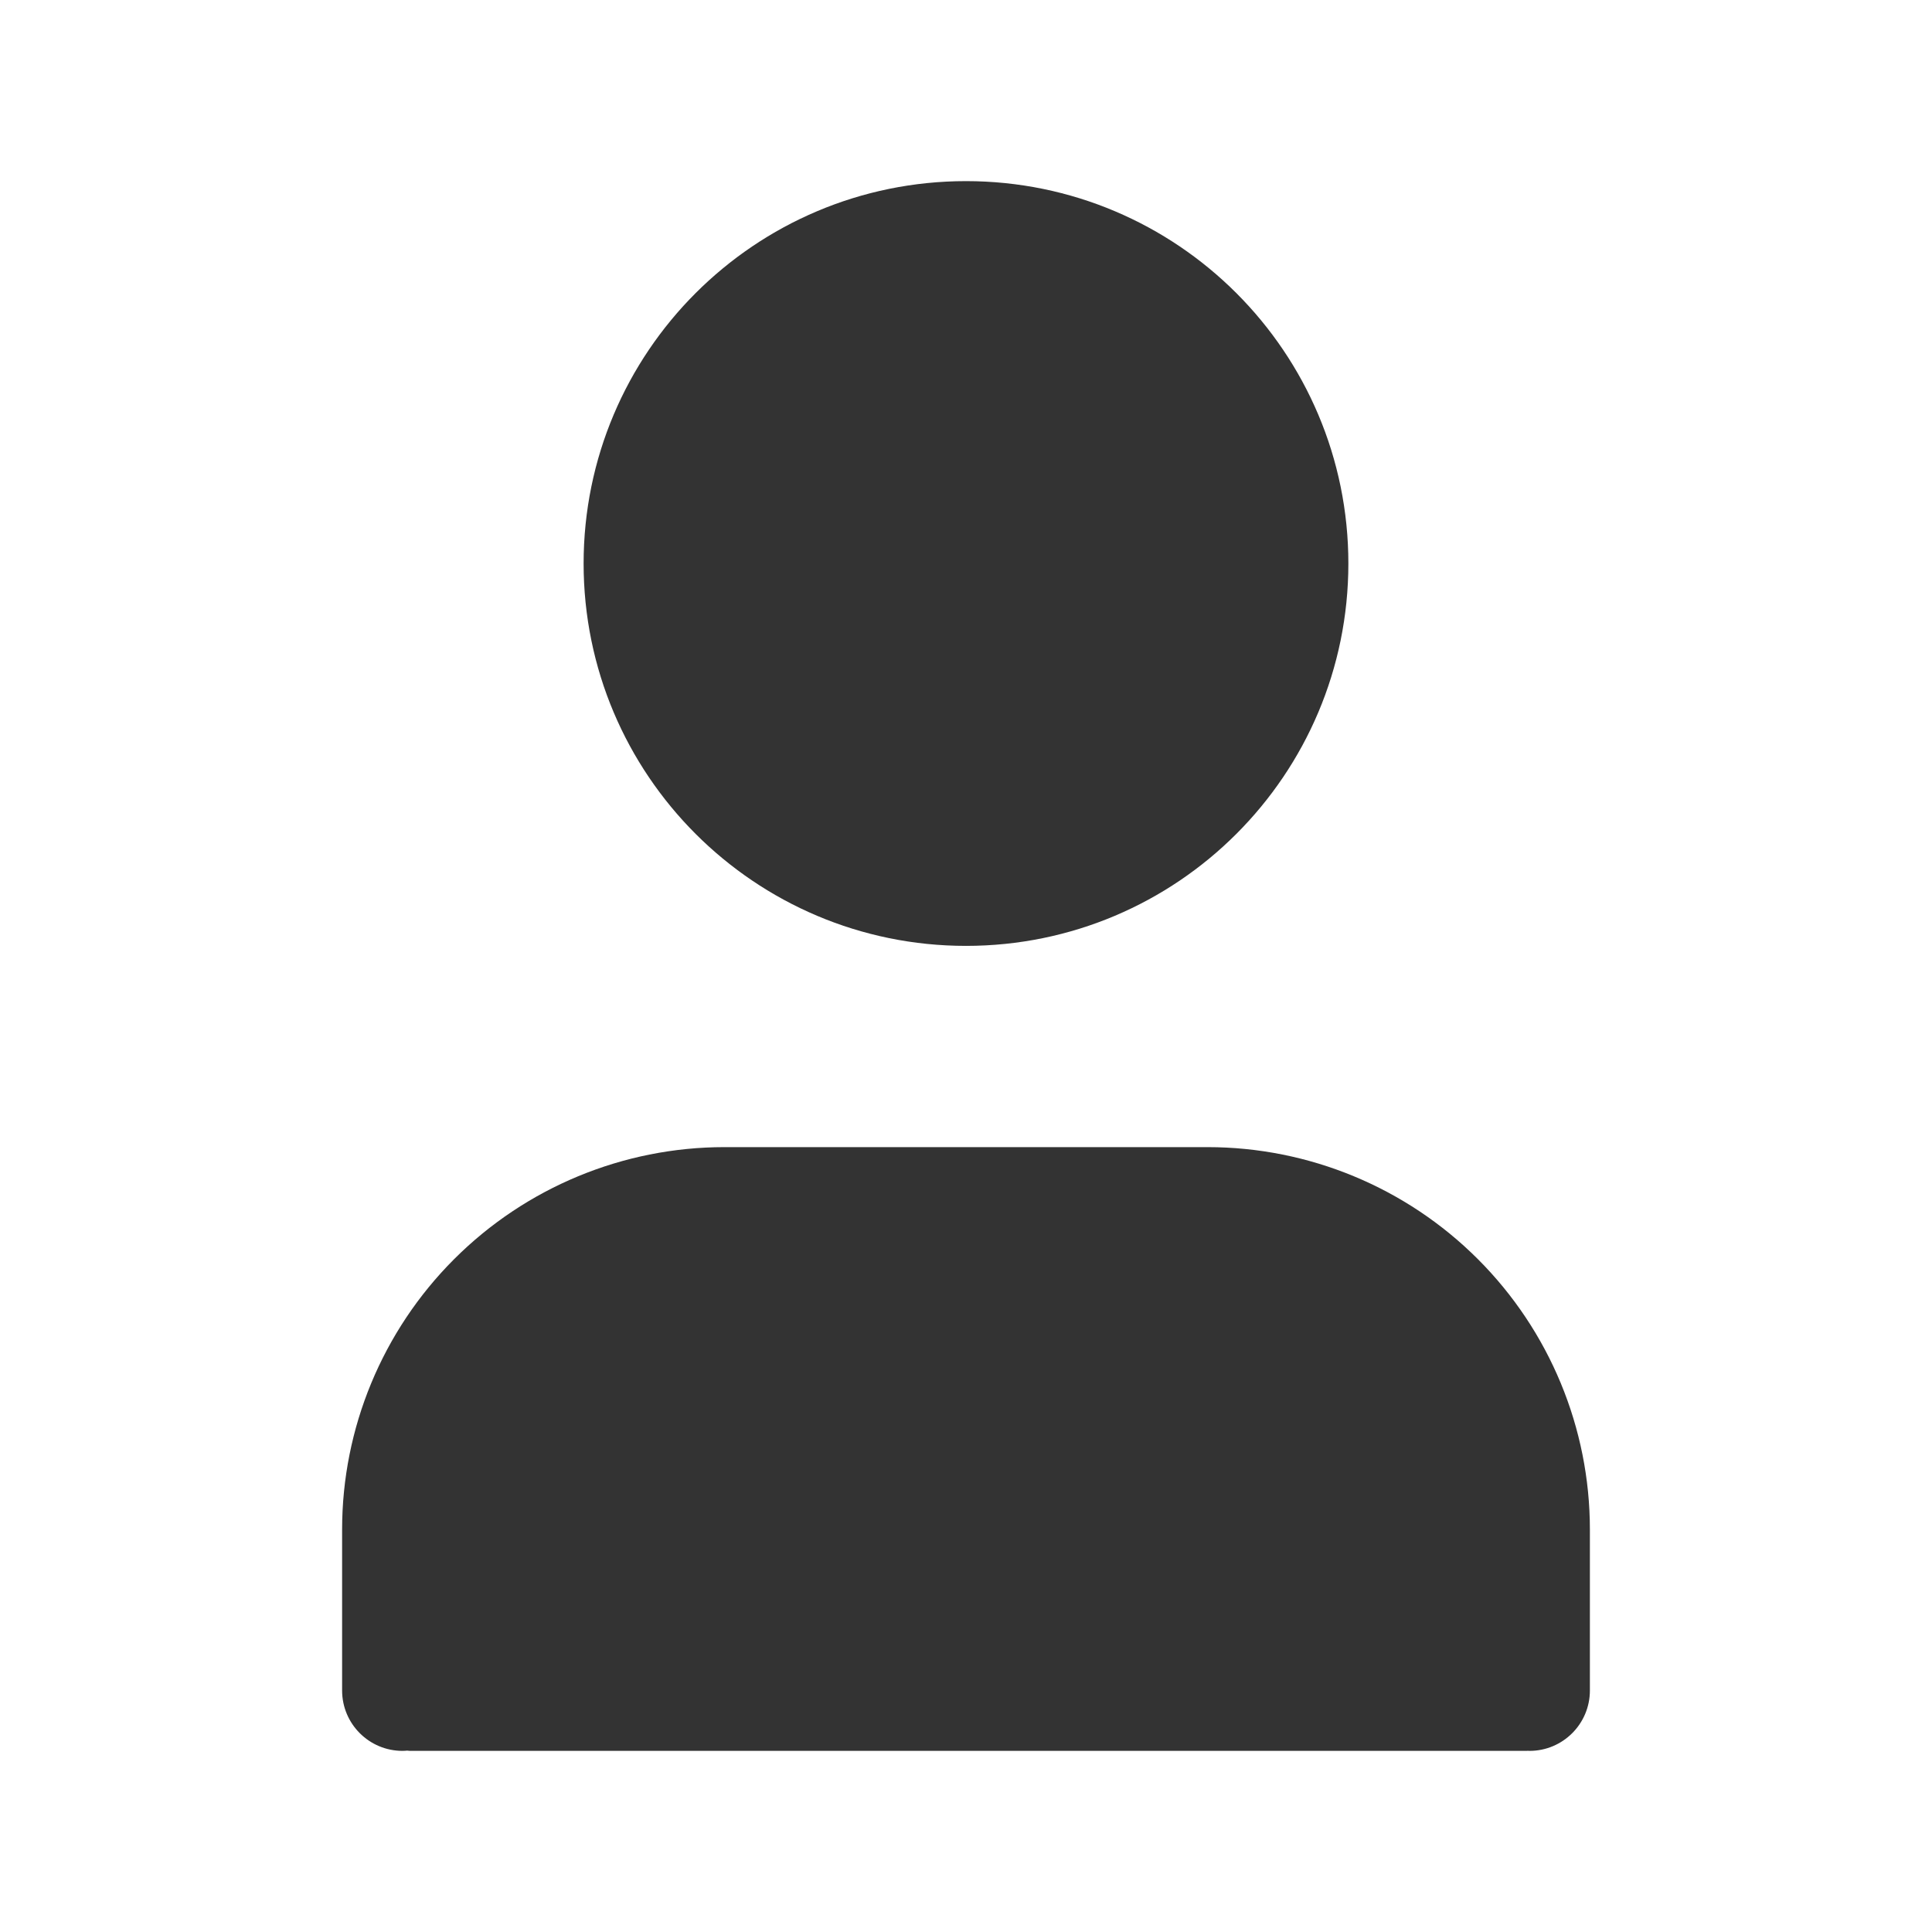
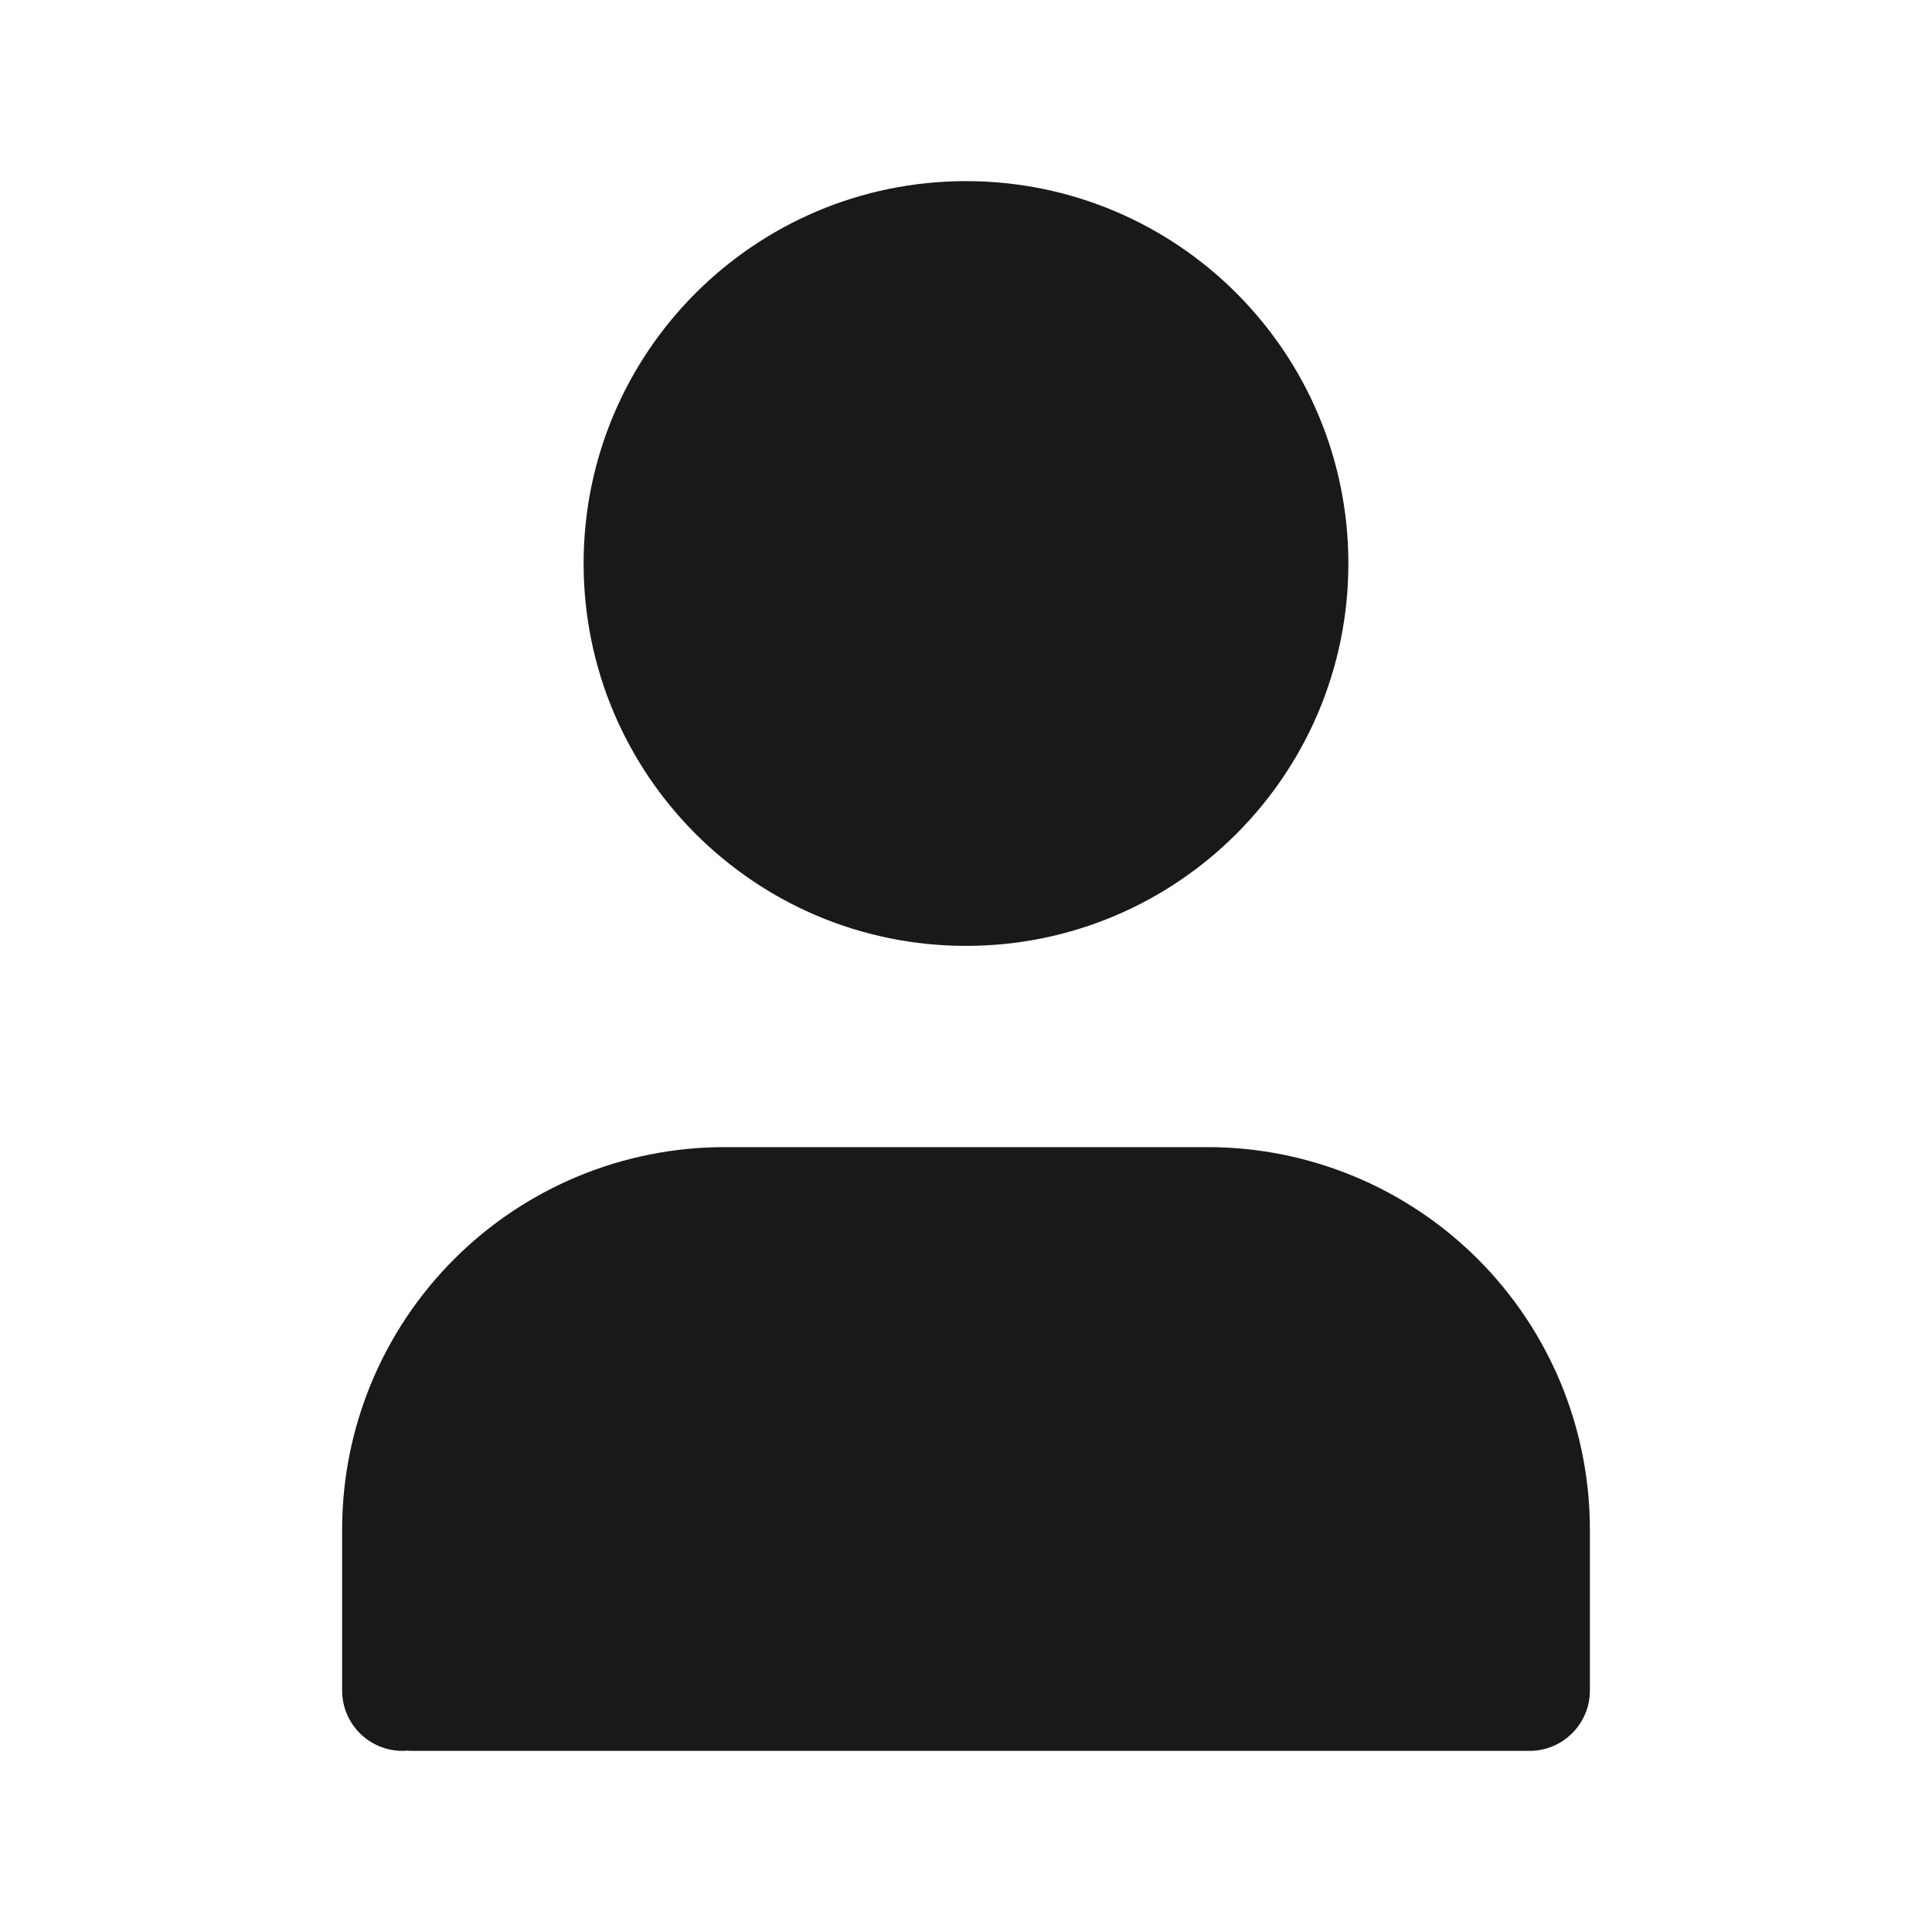
<svg xmlns="http://www.w3.org/2000/svg" width="80" height="80" viewBox="0 0 80 80" fill="none">
-   <path d="M40 36.667C47.364 36.667 53.333 30.697 53.333 23.333C53.333 15.97 47.364 10 40 10C32.636 10 26.666 15.97 26.666 23.333C26.666 30.697 32.636 36.667 40 36.667Z" fill="#333333" stroke="#333333" stroke-width="5" stroke-linecap="round" stroke-linejoin="round" />
-   <path d="M50 47.5C54.199 47.5 58.227 49.169 61.196 52.138C64.165 55.107 65.834 59.134 65.834 63.333V70C65.834 71.38 64.714 72.5 63.334 72.5C63.306 72.5 63.278 72.496 63.25 72.495V72.5H17C16.954 72.5 16.909 72.495 16.865 72.489C16.8 72.494 16.734 72.5 16.667 72.5C15.286 72.5 14.166 71.381 14.166 70V63.333C14.166 59.134 15.835 55.107 18.805 52.138C21.774 49.169 25.801 47.5 30 47.5H50Z" fill="#333333" />
+   <path d="M40 36.667C47.364 36.667 53.333 30.697 53.333 23.333C53.333 15.97 47.364 10 40 10C32.636 10 26.666 15.97 26.666 23.333C26.666 30.697 32.636 36.667 40 36.667Z" fill="#191919" stroke="#191919" stroke-width="5" stroke-linecap="round" stroke-linejoin="round" />
+   <path d="M50 47.5C54.199 47.5 58.227 49.169 61.196 52.138C64.165 55.107 65.834 59.134 65.834 63.333V70C65.834 71.38 64.714 72.5 63.334 72.5C63.306 72.5 63.278 72.496 63.25 72.495V72.5H17C16.954 72.5 16.909 72.495 16.865 72.489C16.8 72.494 16.734 72.5 16.667 72.5C15.286 72.5 14.167 71.381 14.167 70V63.333C14.167 59.134 15.835 55.107 18.805 52.138C21.774 49.169 25.801 47.5 30 47.5H50Z" fill="#191919" />
</svg>
